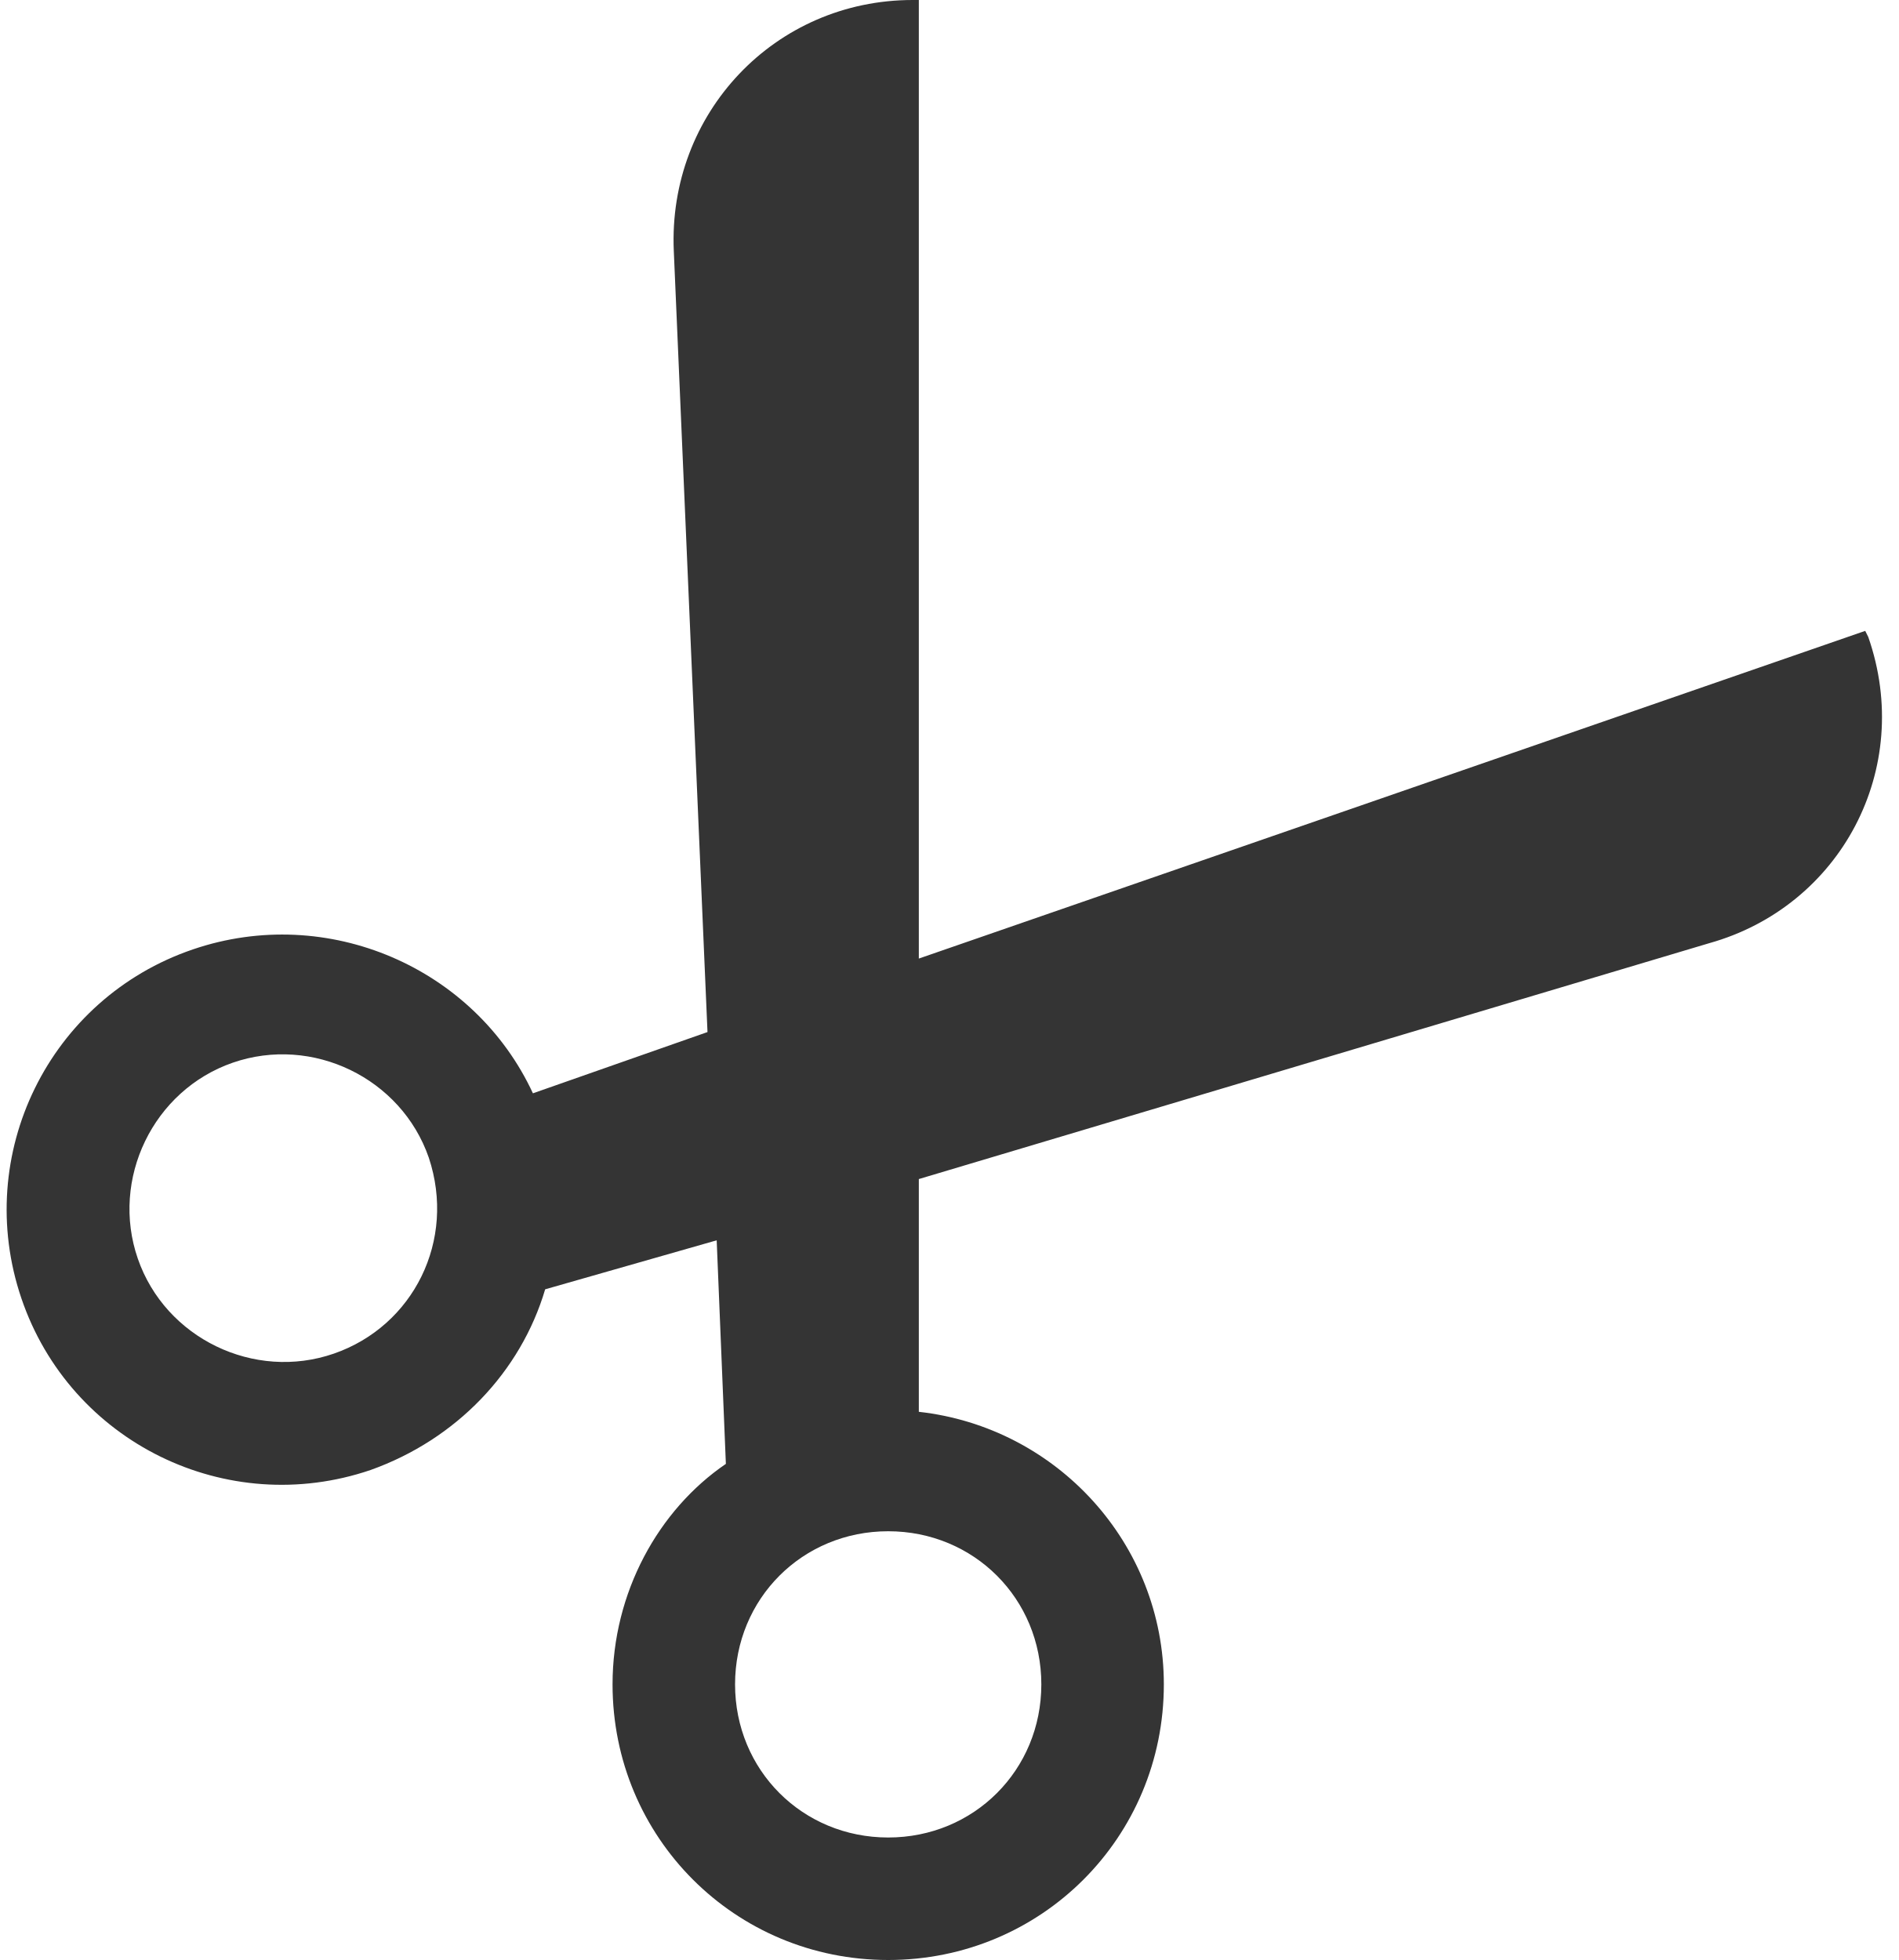
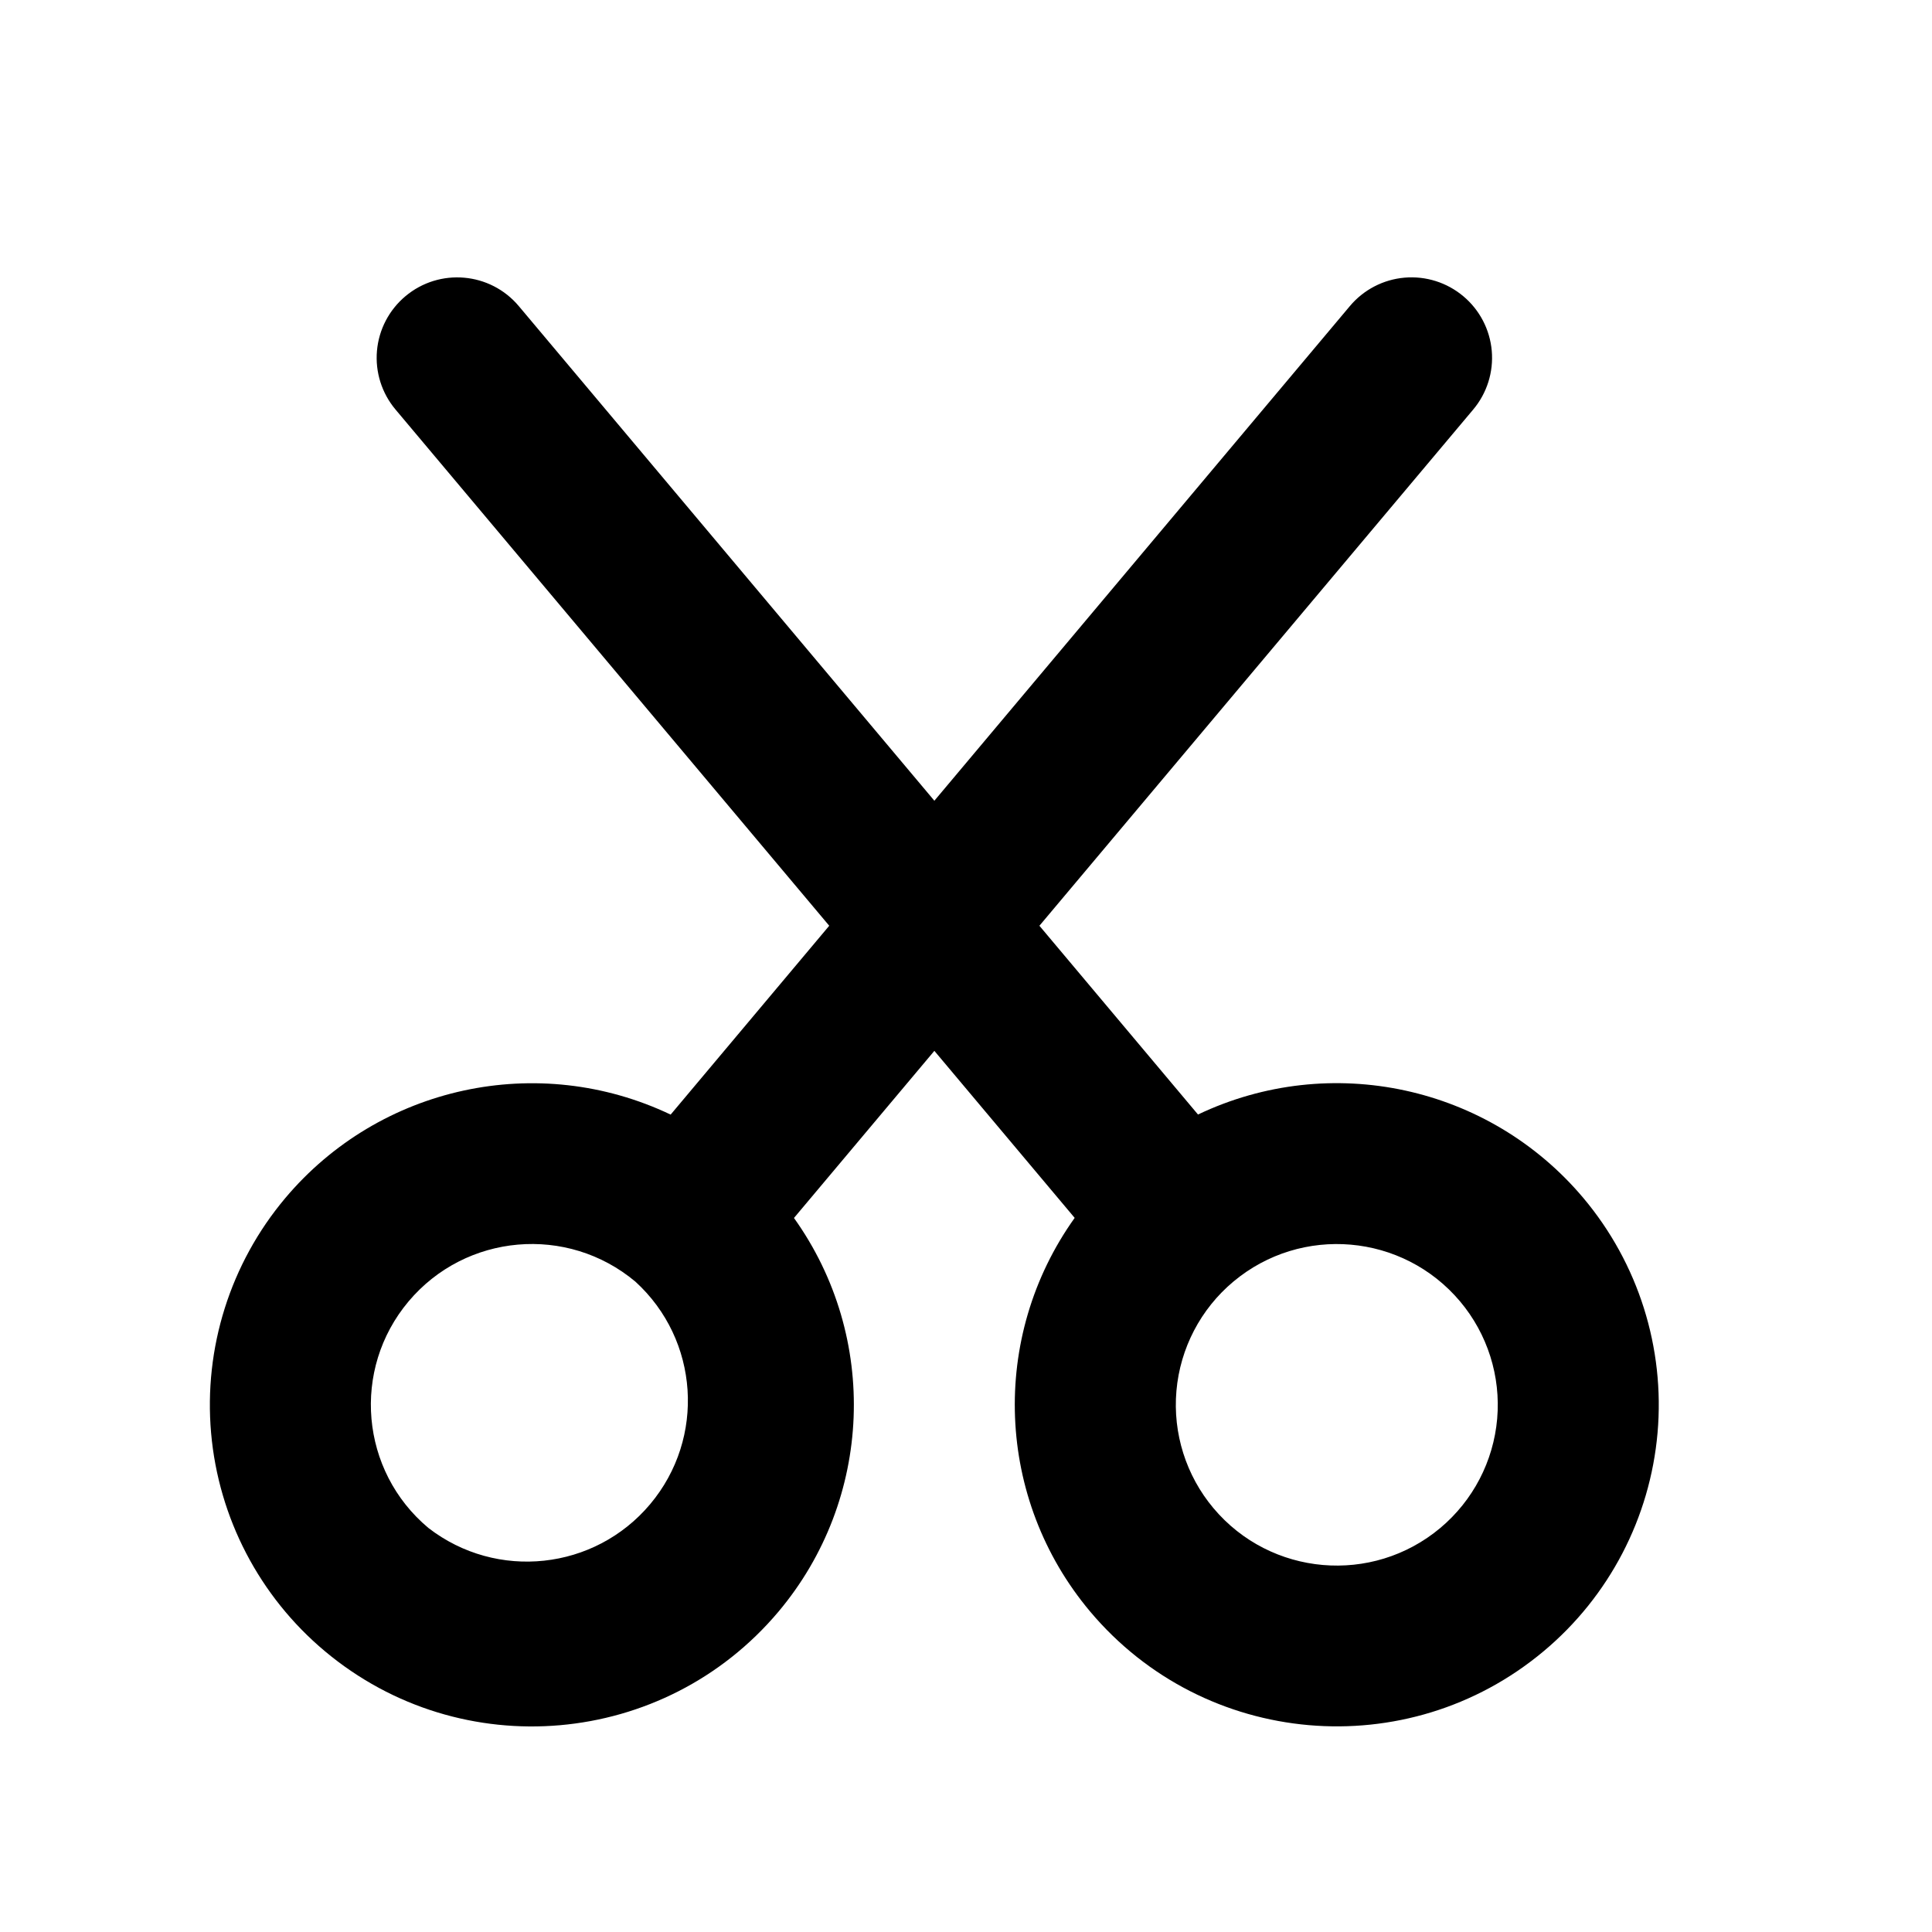
- <svg xmlns="http://www.w3.org/2000/svg" viewBox="0 0 62 64">
-   <path d="M61 20.8l-.1-.2L30 31.3V0h-.2c-4.5 0-8 3.7-7.8 8.2l1.1 25.5-5.7 2c-1.9-4.1-6.7-6.2-11.1-4.7C1.6 32.6-.9 37.7.7 42.4s6.7 7.2 11.4 5.6c2.8-1 4.9-3.2 5.7-5.9l5.6-1.6.3 7.3C21.5 49.3 20 52 20 55c0 5 4 9 9 9s9-4 9-9c0-4.6-3.5-8.4-8-8.9v-7.6l25.8-7.7c4.3-1.2 6.7-5.7 5.2-10zM10.9 44.2c-2.6.9-5.5-.5-6.4-3.1-.9-2.6.5-5.5 3.1-6.4 2.6-.9 5.5.5 6.4 3.1.9 2.7-.5 5.5-3.1 6.4zM34 55c0 2.8-2.2 5-5 5s-5-2.2-5-5 2.2-5 5-5 5 2.2 5 5z" fill="#343434" />
+ <svg xmlns="http://www.w3.org/2000/svg" viewBox="-2.5 -2.5 24 24" width="24" height="24" preserveAspectRatio="xMinYMin" class="jam jam-scissors">
+   <path d="M9.107 10.554L7.363 12.63a3.993 3.993 0 0 1-.192 4.89 4.004 4.004 0 0 1-5.635.492 3.991 3.991 0 0 1-.493-5.628 4.005 4.005 0 0 1 4.788-1.038L7.801 9 2.413 2.587a.998.998 0 0 1 .123-1.407 1 1 0 0 1 1.409.123l5.162 6.144 5.161-6.144a1 1 0 0 1 1.41-.123.998.998 0 0 1 .123 1.407L10.412 9l1.97 2.345a4.005 4.005 0 0 1 4.788 1.038 3.991 3.991 0 0 1-.493 5.628 4.004 4.004 0 0 1-5.635-.492 3.993 3.993 0 0 1-.192-4.89l-1.743-2.075zm-6.285 5.927a2 2 0 0 0 2.571-3.06 2.002 2.002 0 0 0-2.818.246c-.71.845-.6 2.105.247 2.814zm12.57 0a1.996 1.996 0 0 0 .246-2.814 2.002 2.002 0 0 0-2.817-.246 1.996 1.996 0 0 0-.247 2.814c.71.845 1.972.955 2.818.246z" />
</svg>
